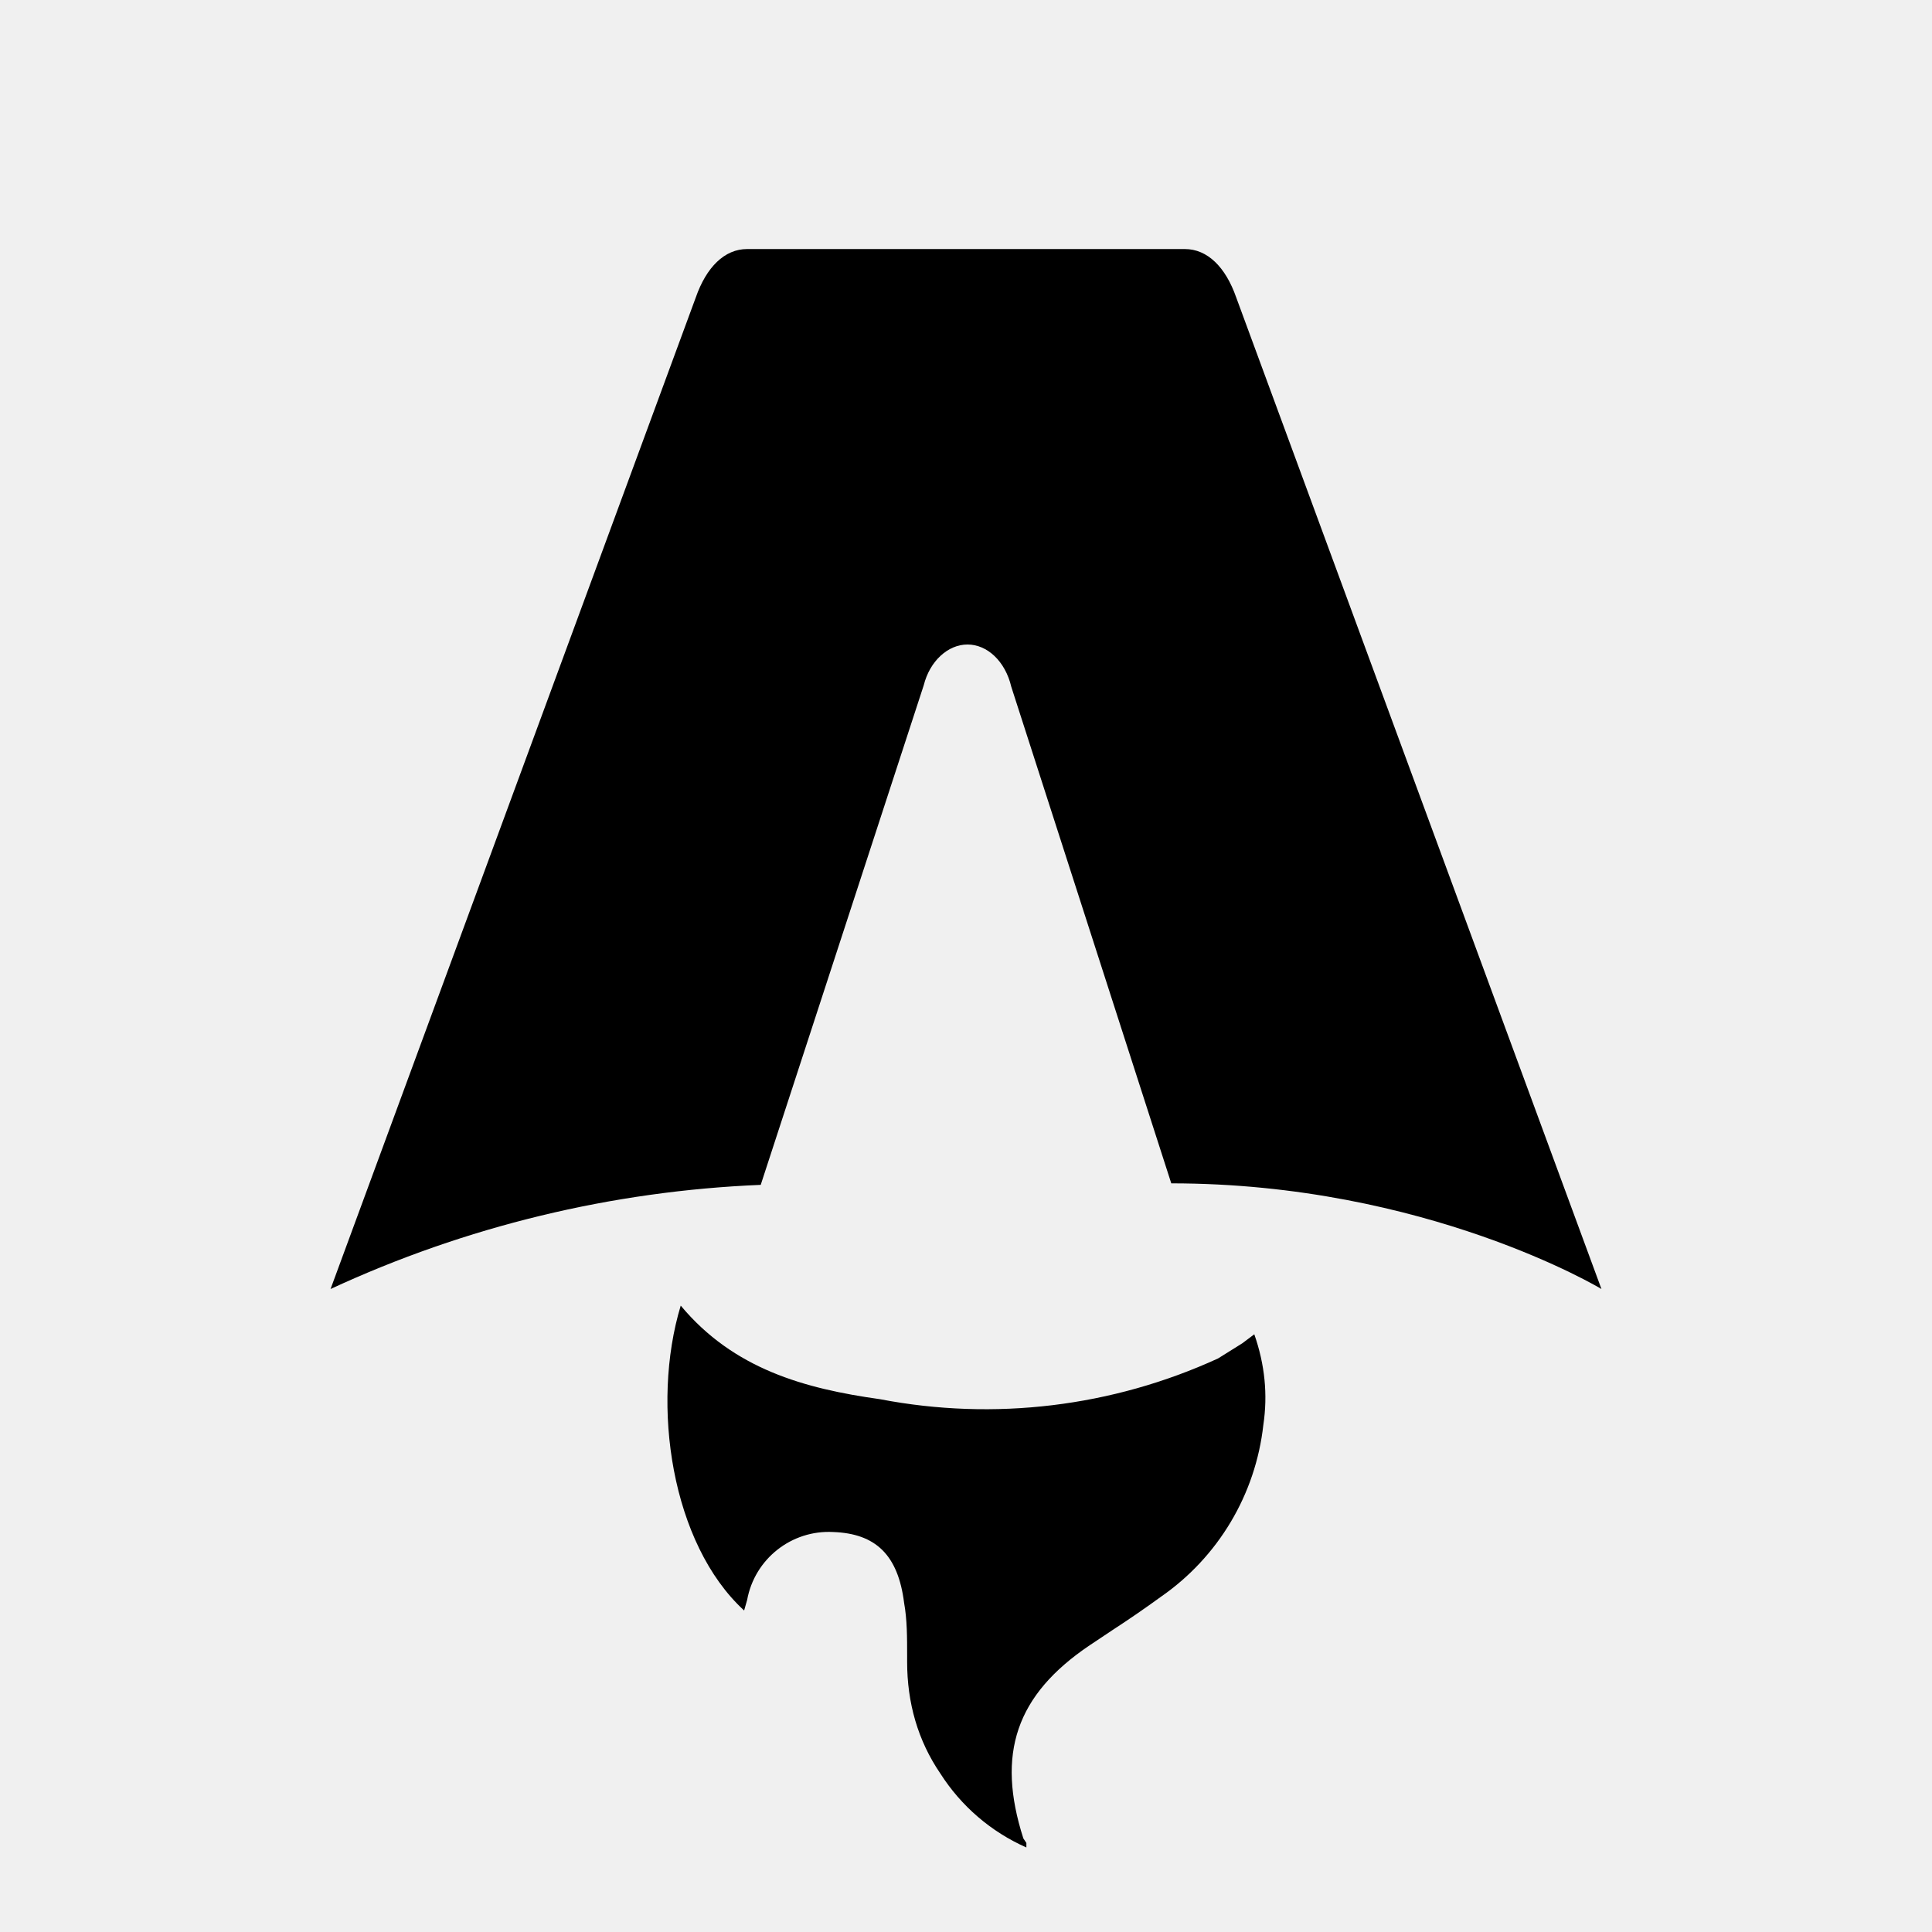
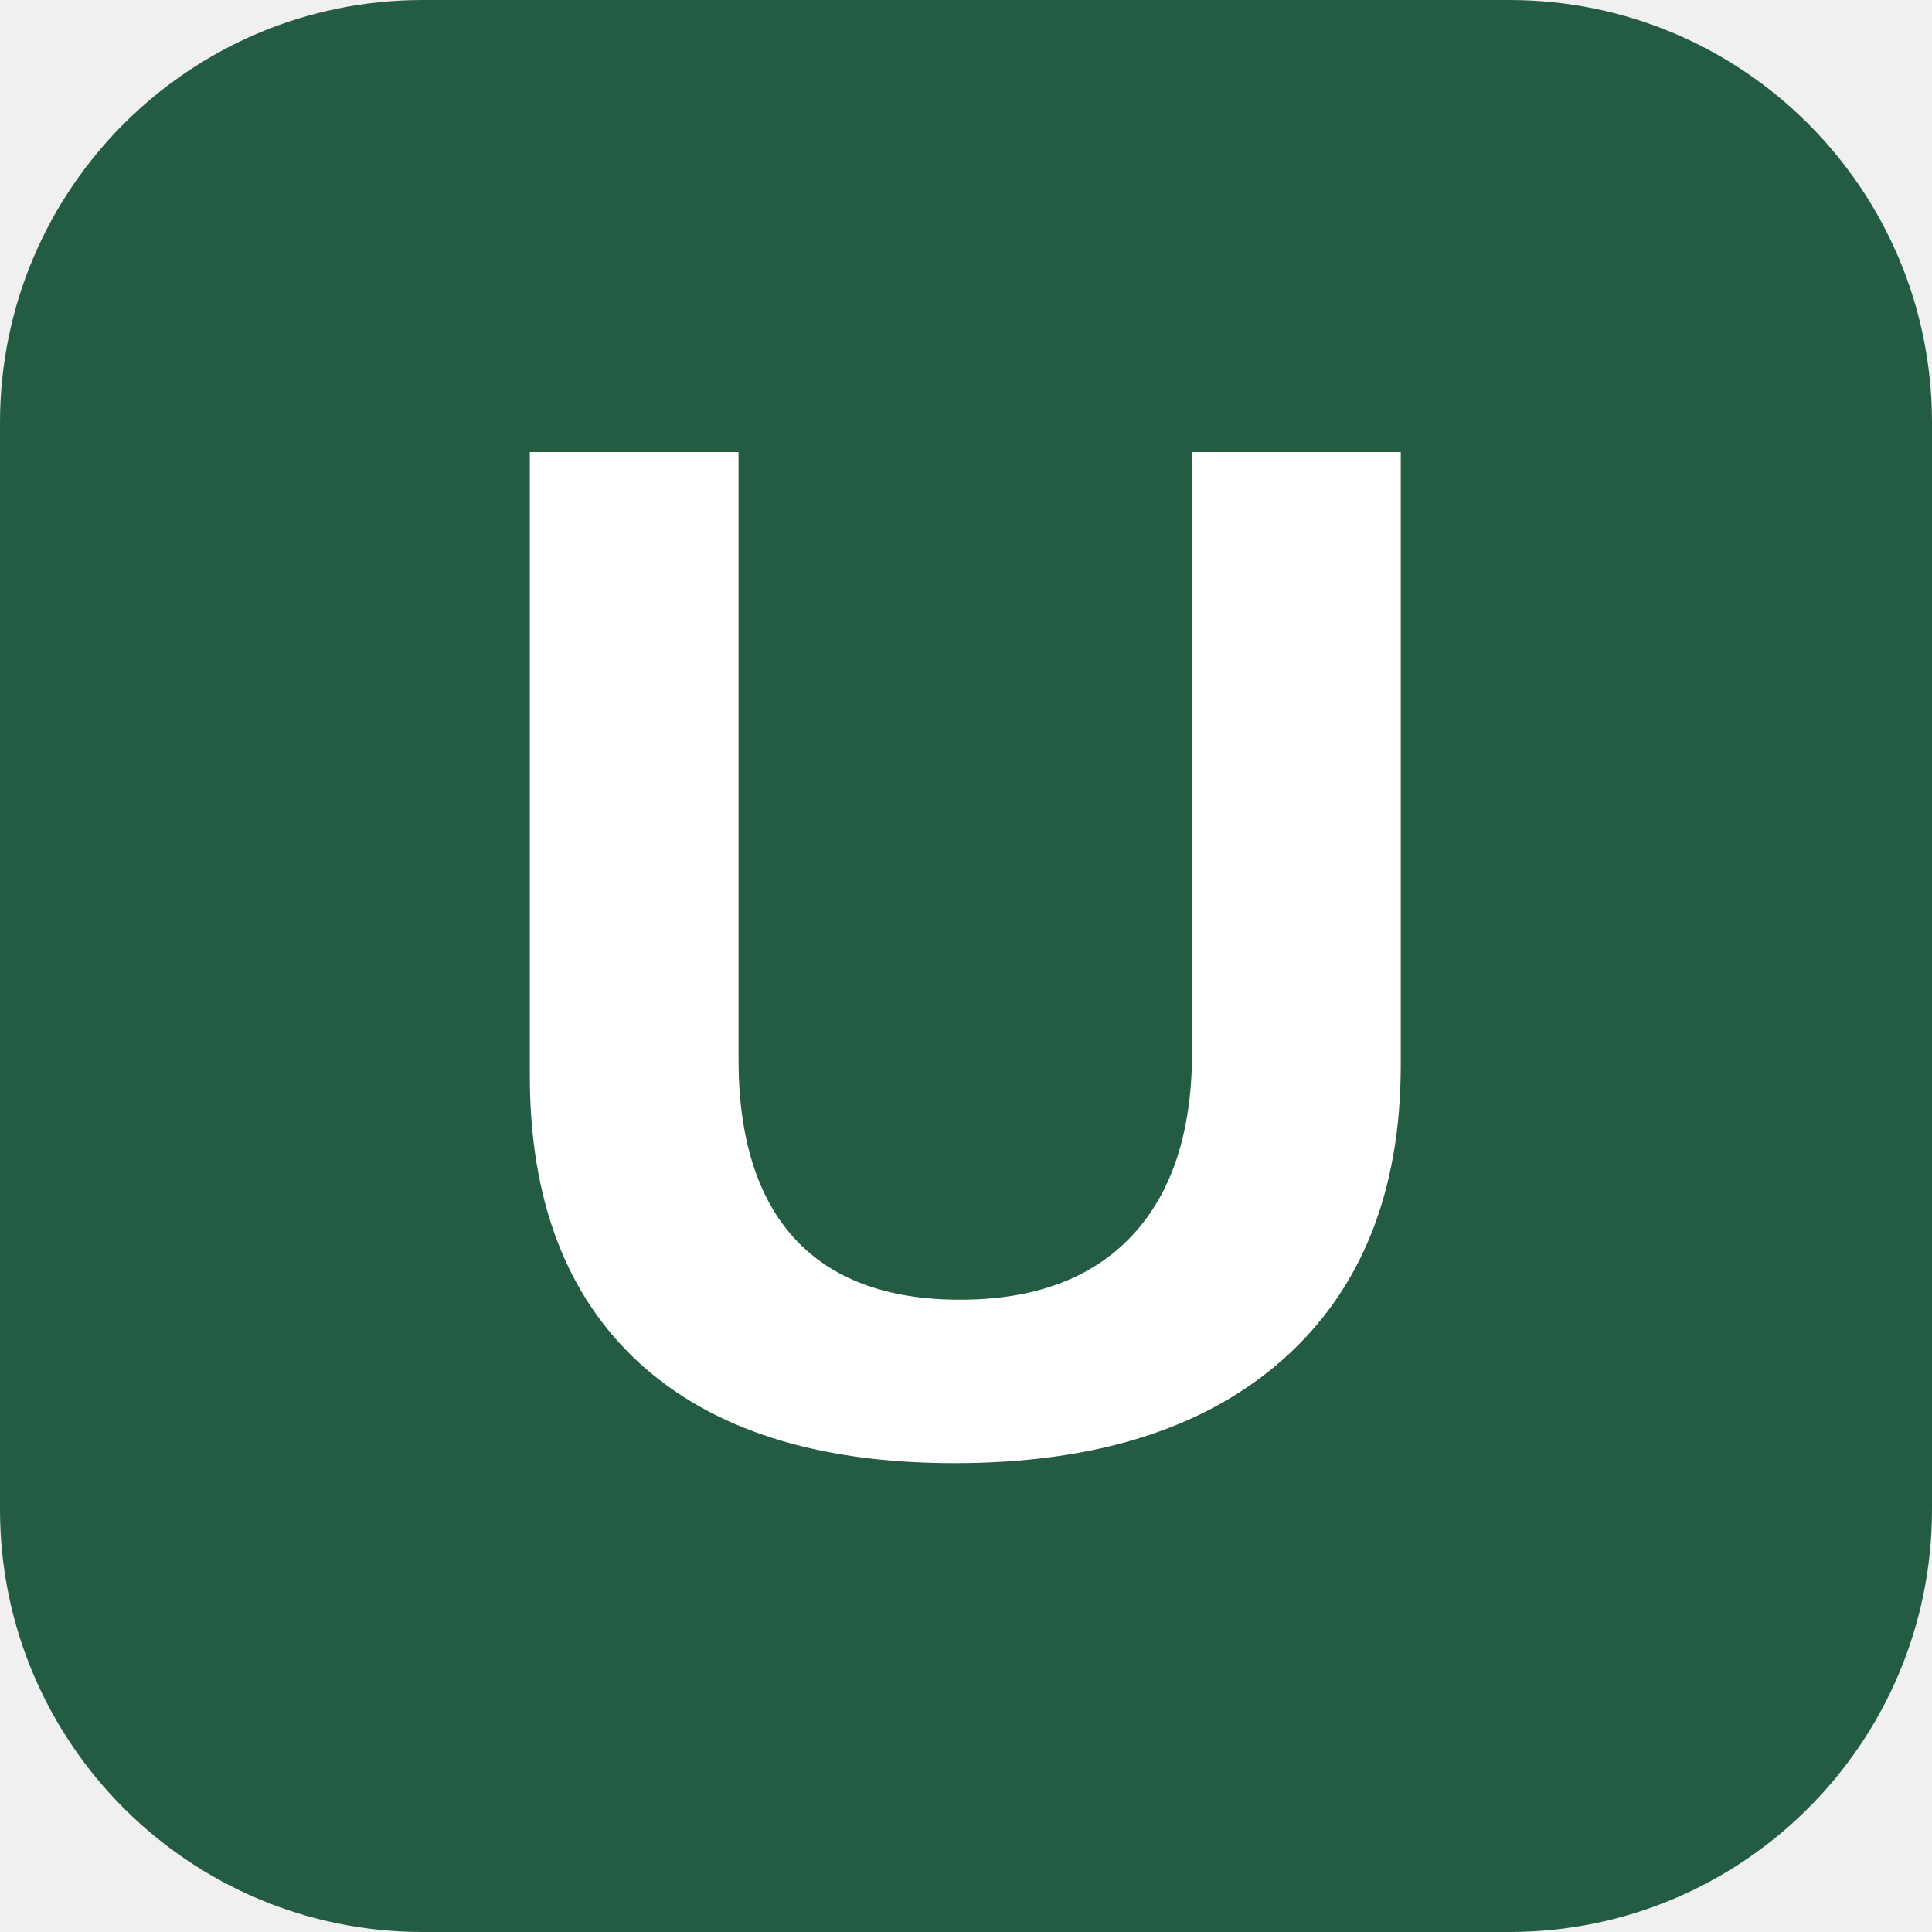
- <svg xmlns="http://www.w3.org/2000/svg" fill="none" viewBox="0 0 128 128">
-   <path d="M50.4 78.5a75.1 75.1 0 0 0-28.5 6.9l24.2-65.7c.7-2 1.9-3.2 3.4-3.2h29c1.5 0 2.7 1.2 3.4 3.2l24.2 65.7s-11.6-7-28.5-7L67 45.5c-.4-1.7-1.6-2.8-2.9-2.8-1.3 0-2.5 1.1-2.9 2.7L50.4 78.5Zm-1.1 28.2Zm-4.2-20.2c-2 6.6-.6 15.8 4.2 20.2a17.5 17.5 0 0 1 .2-.7 5.5 5.5 0 0 1 5.7-4.5c2.8.1 4.3 1.5 4.7 4.7.2 1.1.2 2.3.2 3.5v.4c0 2.7.7 5.2 2.2 7.4a13 13 0 0 0 5.7 4.9v-.3l-.2-.3c-1.8-5.6-.5-9.5 4.4-12.8l1.5-1a73 73 0 0 0 3.2-2.2 16 16 0 0 0 6.8-11.4c.3-2 .1-4-.6-6l-.8.6-1.6 1a37 37 0 0 1-22.4 2.7c-5-.7-9.7-2-13.2-6.2Z" />
-   <style>
-         path { fill: #000; }
-         @media (prefers-color-scheme: dark) {
-             path { fill: #FFF; }
-         }
-     </style>
+ <svg xmlns="http://www.w3.org/2000/svg" viewBox="0 0 128 128">
+   <rect width="128" height="128" rx="28" fill="#245c43" />
+   <text x="64" y="96" fill="#fff" font-family="Arial, sans-serif" font-size="96" font-weight="700" text-anchor="middle">U</text>
</svg>
